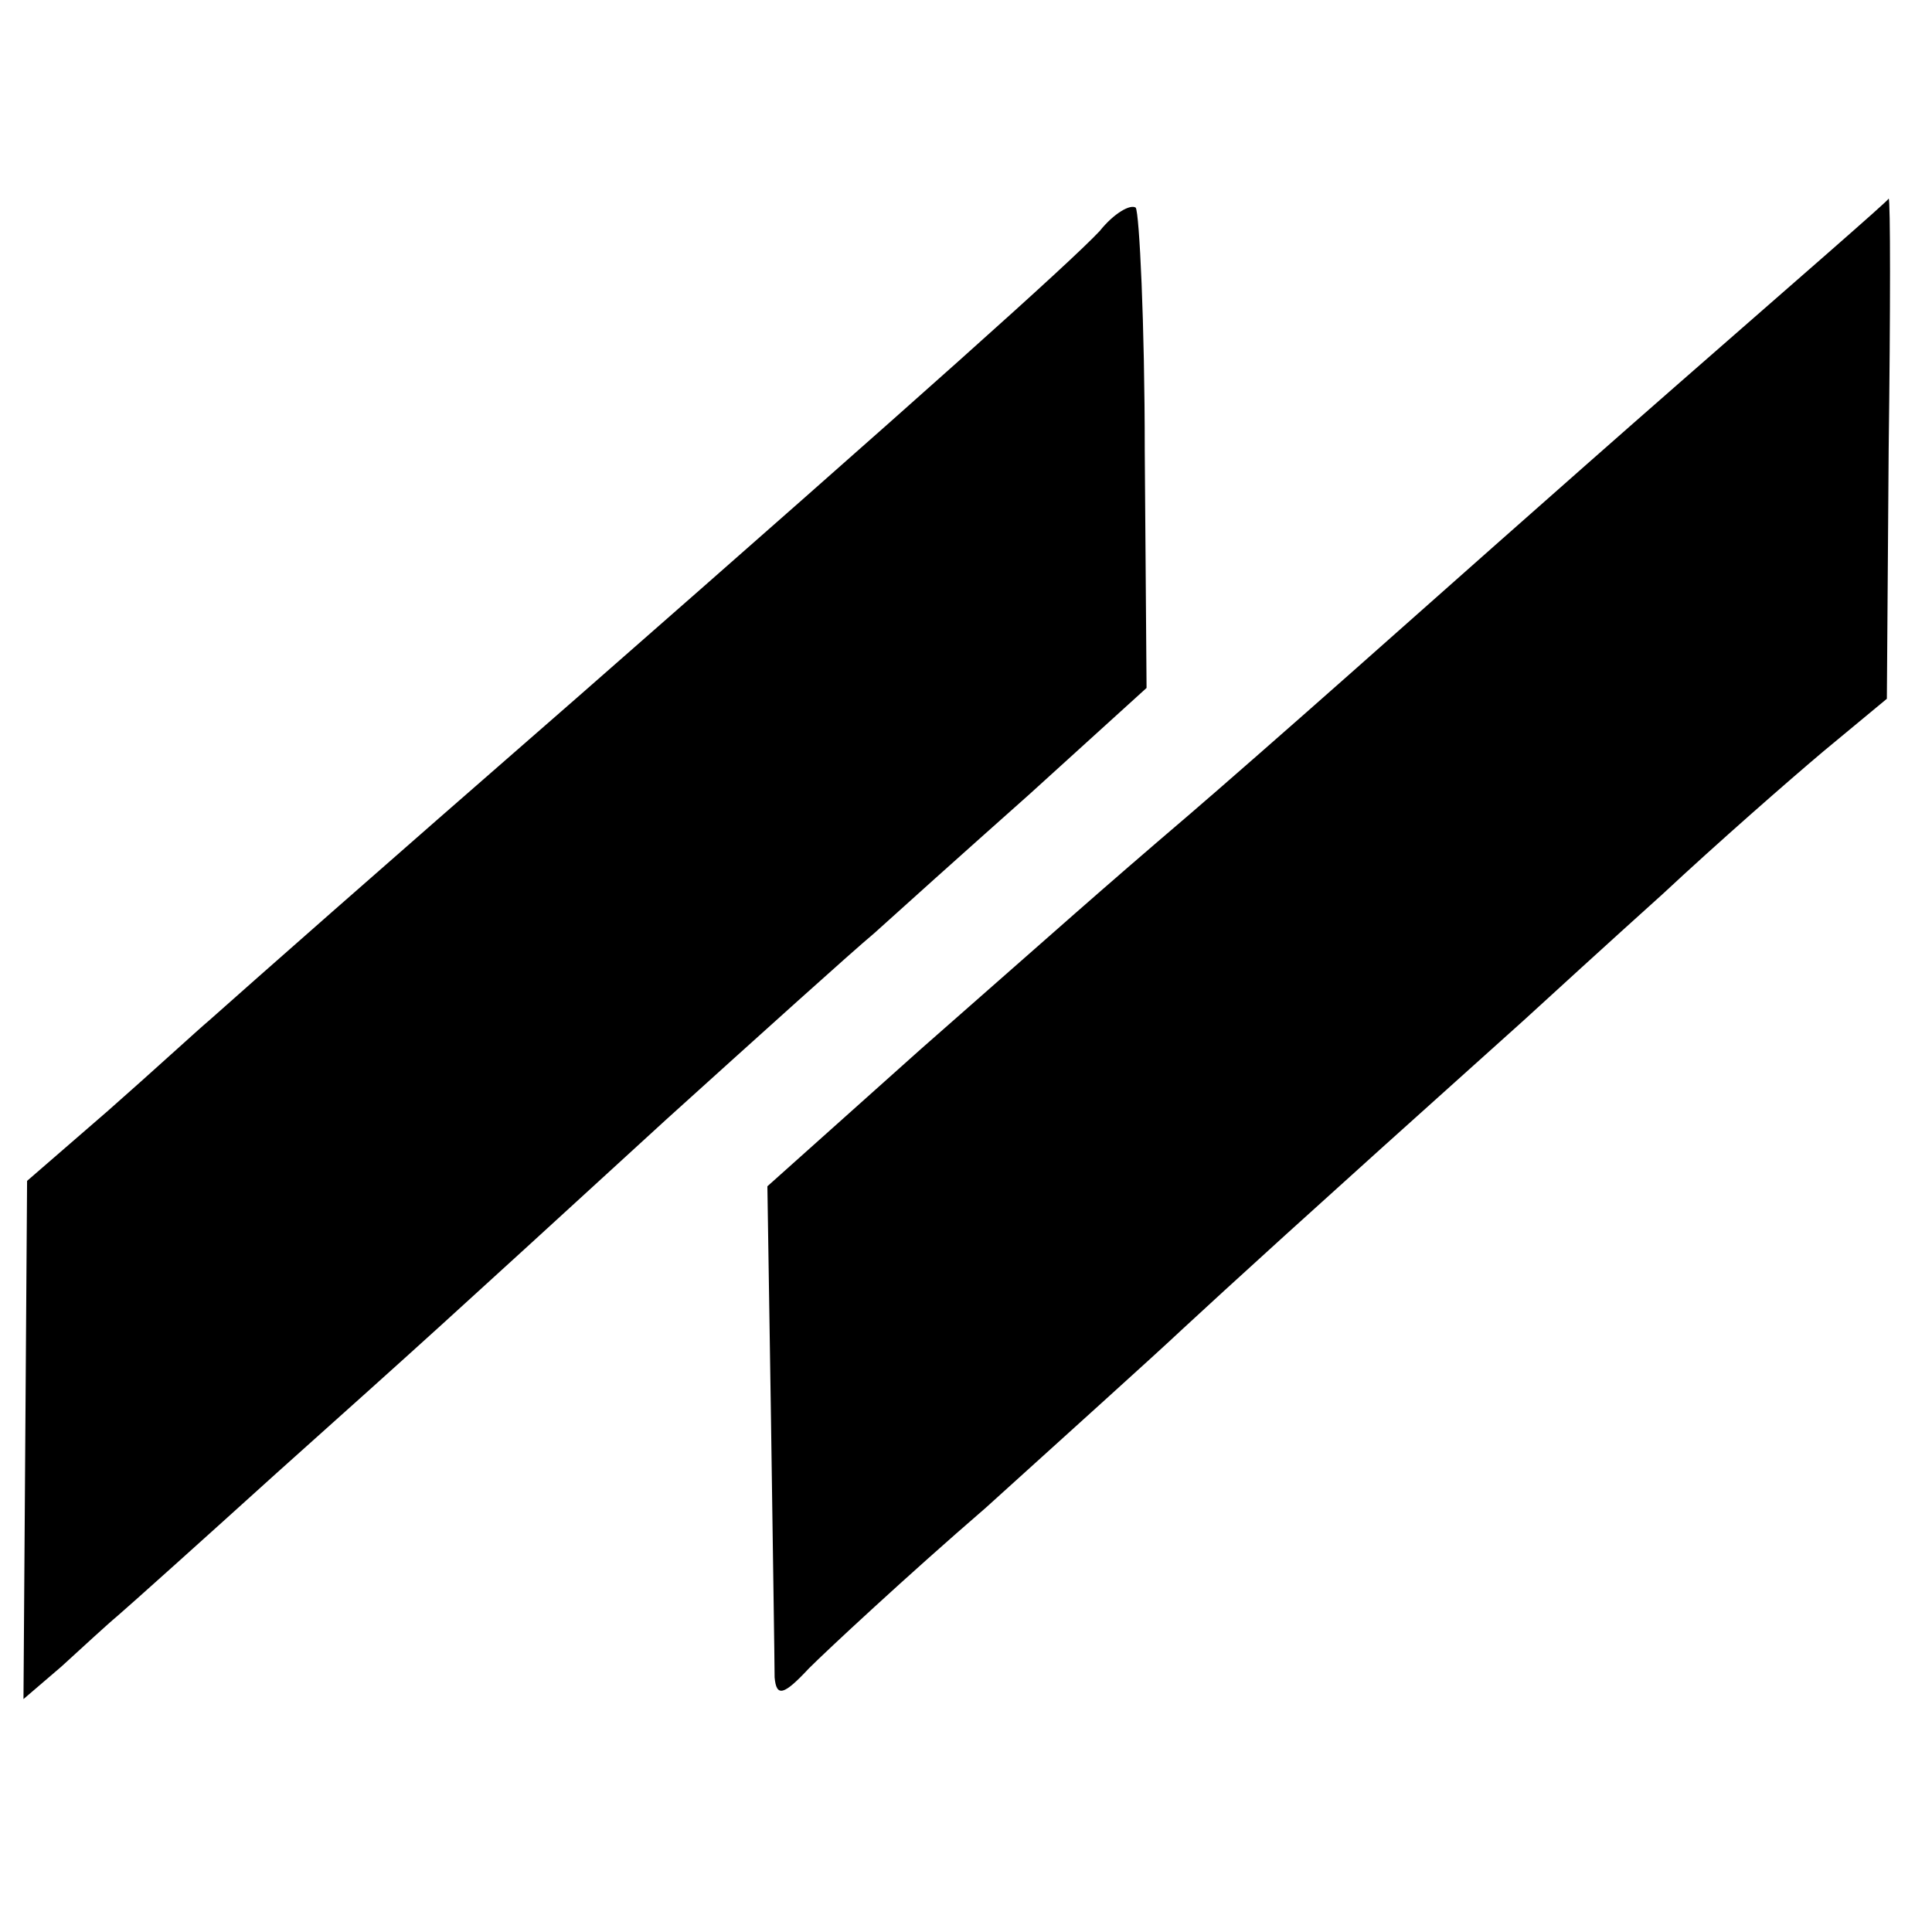
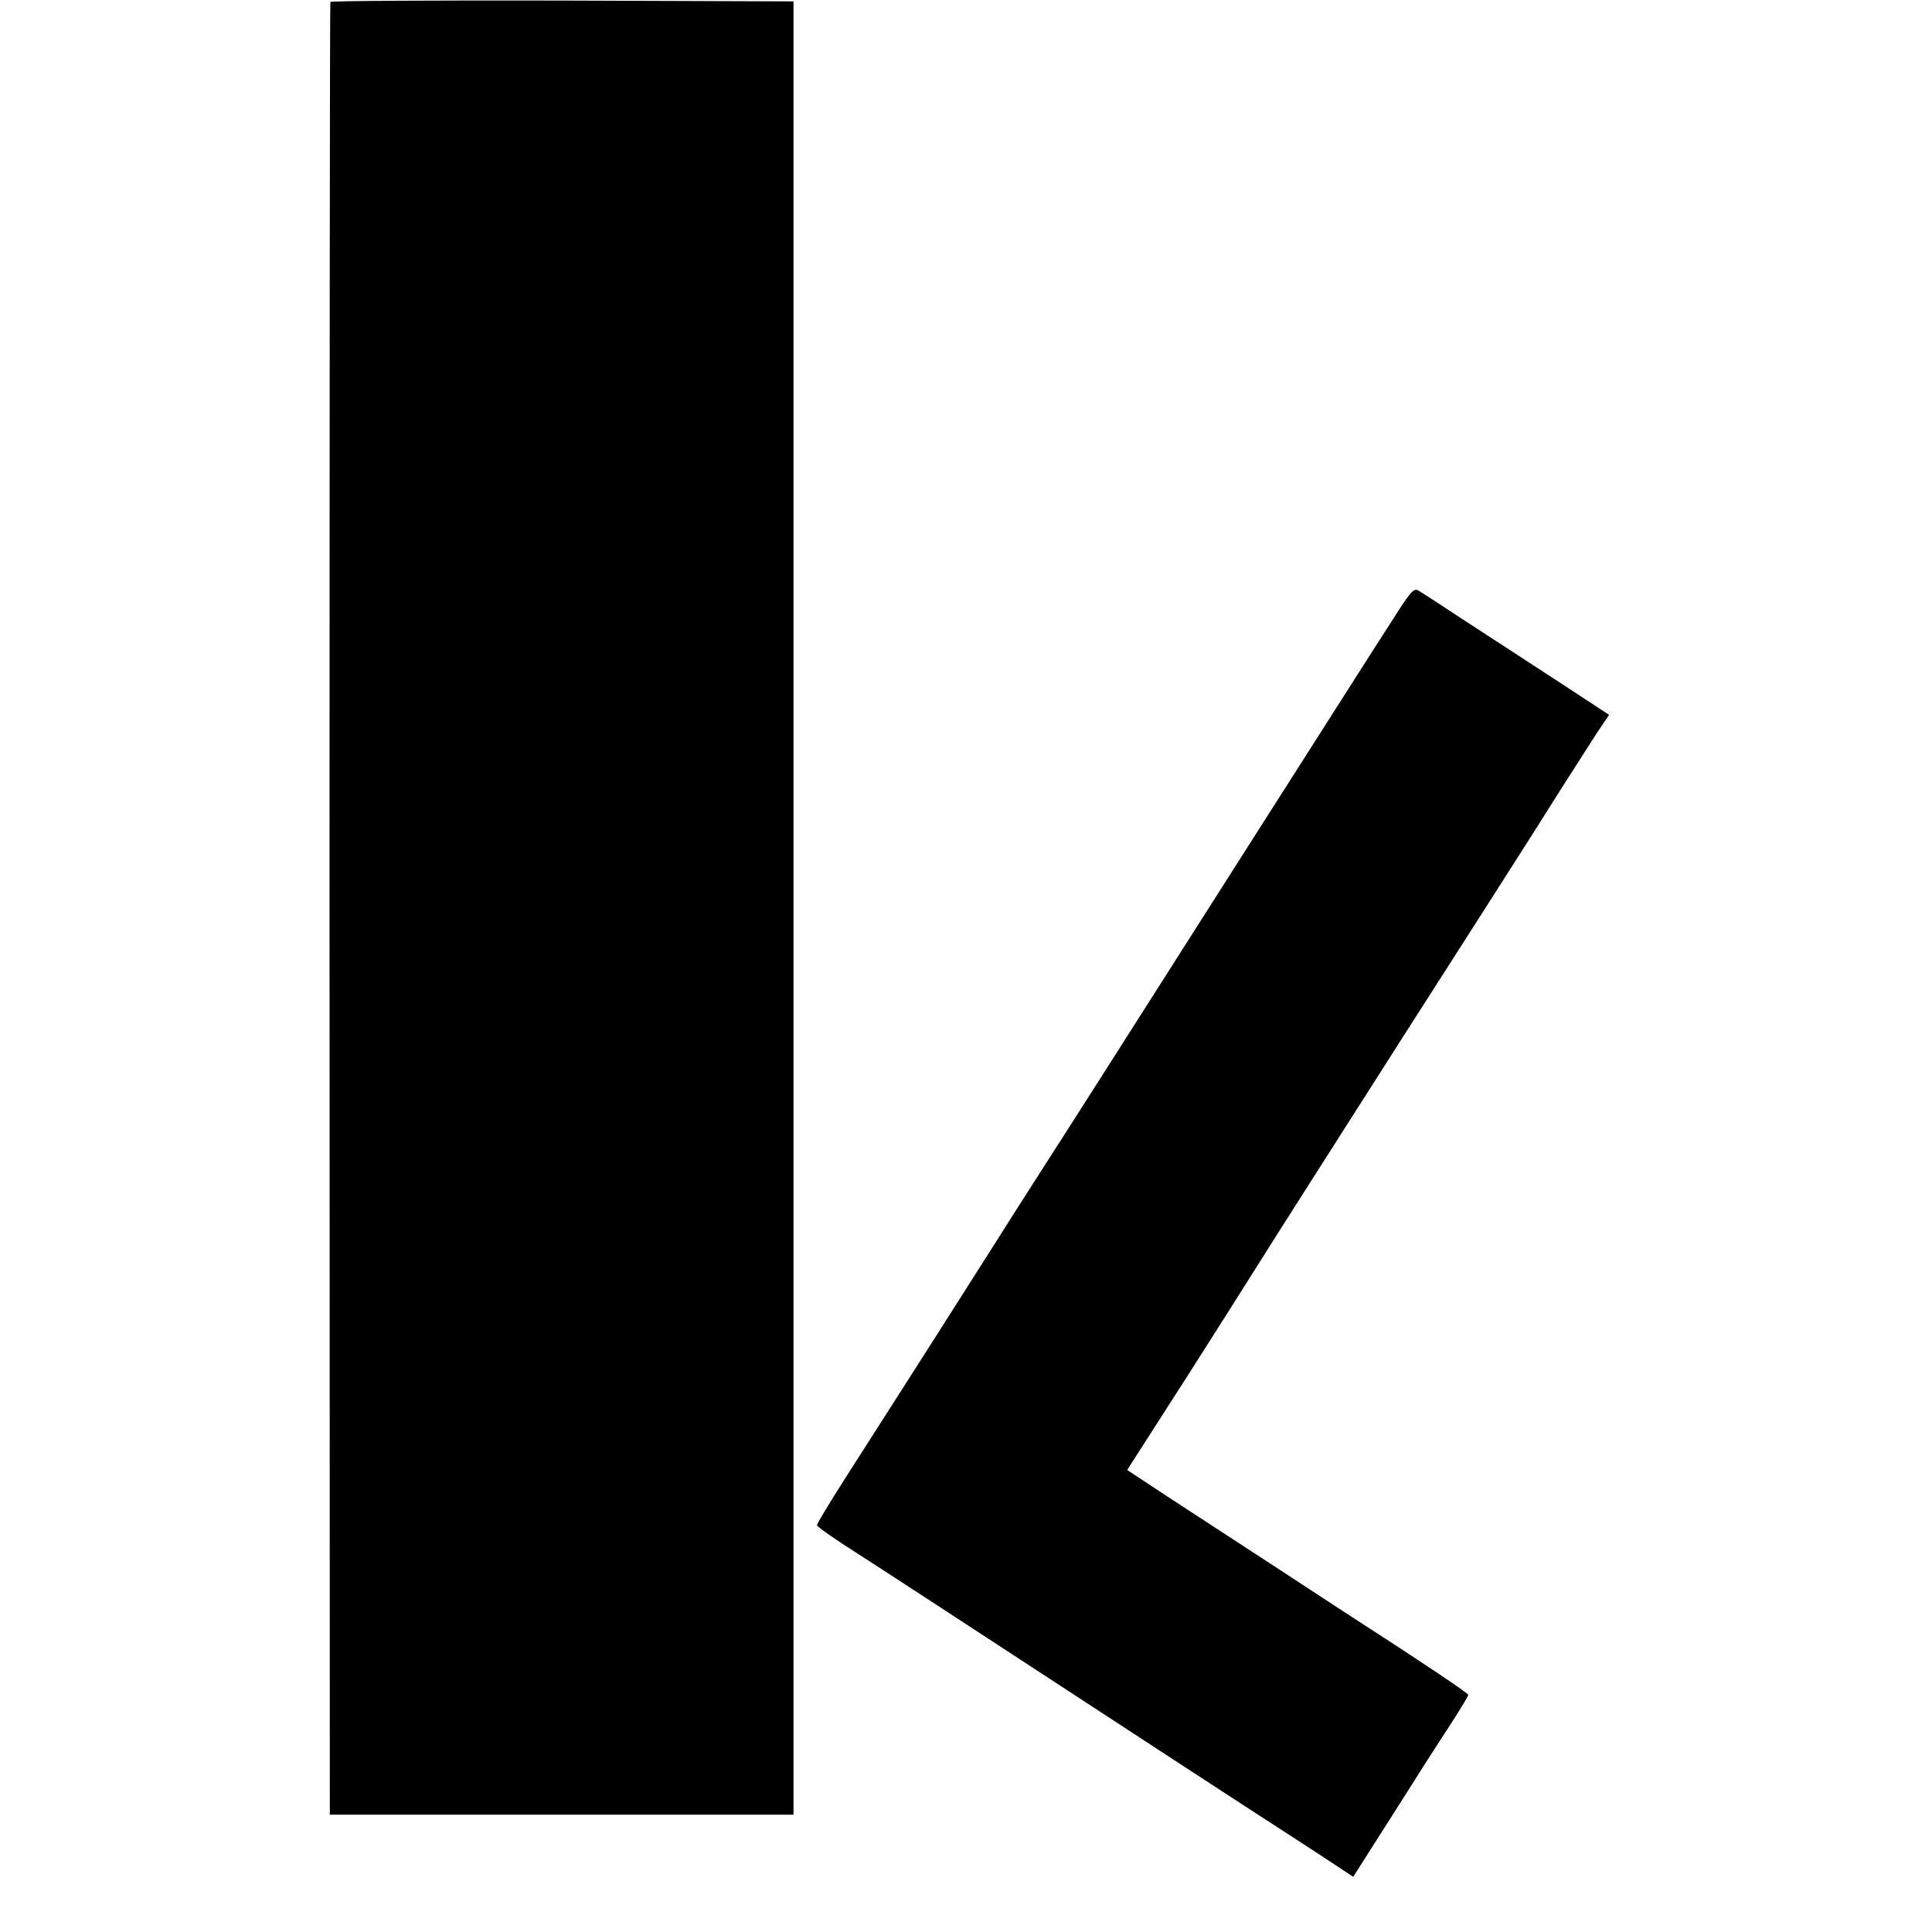
- <svg xmlns="http://www.w3.org/2000/svg" version="1.0" width="107pt" height="107pt" viewBox="0 0 107 107" preserveAspectRatio="xMidYMid meet">
-   <g transform="translate(0,107) scale(0.1,-0.1)" fill="#000000" stroke="none">
-     <path d="M609 942 c-17 -18 -95 -88 -289 -258 -117 -102 -177 -155 -204 -179 -6 -5 -31 -28 -56 -50 l-45 -39 -1 -144 -1 -143 21 18 c11 10 25 23 31 28 7 6 46 41 88 79 86 77 86 77 216 196 52 47 103 93 115 103 11 10 50 45 86 77 l65 59 -1 131 c0 71 -3 132 -5 135 -3 2 -12 -3 -20 -13z" />
-     <path d="M929 857 c-64 -56 -145 -128 -180 -159 -35 -31 -75 -66 -89 -78 -55 -47 -68 -59 -150 -131 l-85 -76 2 -129 c1 -71 2 -135 2 -143 1 -11 5 -10 19 5 10 10 54 51 98 89 43 39 92 83 109 99 26 24 63 58 189 171 12 11 47 43 77 70 30 28 70 63 89 79 l35 29 1 138 c1 77 1 139 0 139 0 -1 -53 -47 -117 -103z" />
+ <svg xmlns="http://www.w3.org/2000/svg" version="1.0" width="700pt" height="700pt" viewBox="0 0 700 700" preserveAspectRatio="xMidYMid meet">
+   <g transform="translate(0,700) scale(0.1,-0.1)" fill="#000000" stroke="none">
+     <path d="M1197 6993 c-2 -5 -3 -1484 -3 -3288 l1 -3280 840 0 840 0 0 3285 0 3285 -837 3 c-460 1 -839 -1 -841 -5z" />
+     <path d="M5064 4783 c-62 -96 -98 -153 -162 -253 -23 -36 -208 -326 -411 -645 -203 -319 -422 -663 -487 -765 -129 -202 -181 -284 -259 -405 -28 -44 -100 -156 -159 -250 -123 -194 -279 -439 -530 -831 -53 -83 -96 -155 -96 -160 0 -5 62 -49 138 -97 75 -48 405 -263 732 -477 327 -214 645 -421 705 -460 61 -39 168 -109 239 -155 l129 -85 110 173 c60 94 126 198 146 230 20 31 64 100 99 153 34 53 62 99 62 103 0 6 -162 115 -458 306 -122 80 -359 235 -634 414 l-144 95 218 340 c120 188 231 364 248 391 26 43 338 532 528 830 115 179 477 746 492 770 34 55 174 275 215 338 l45 67 -180 118 c-99 64 -251 164 -338 220 -86 57 -165 108 -174 113 -15 8 -27 -5 -74 -78z" />
  </g>
</svg>
